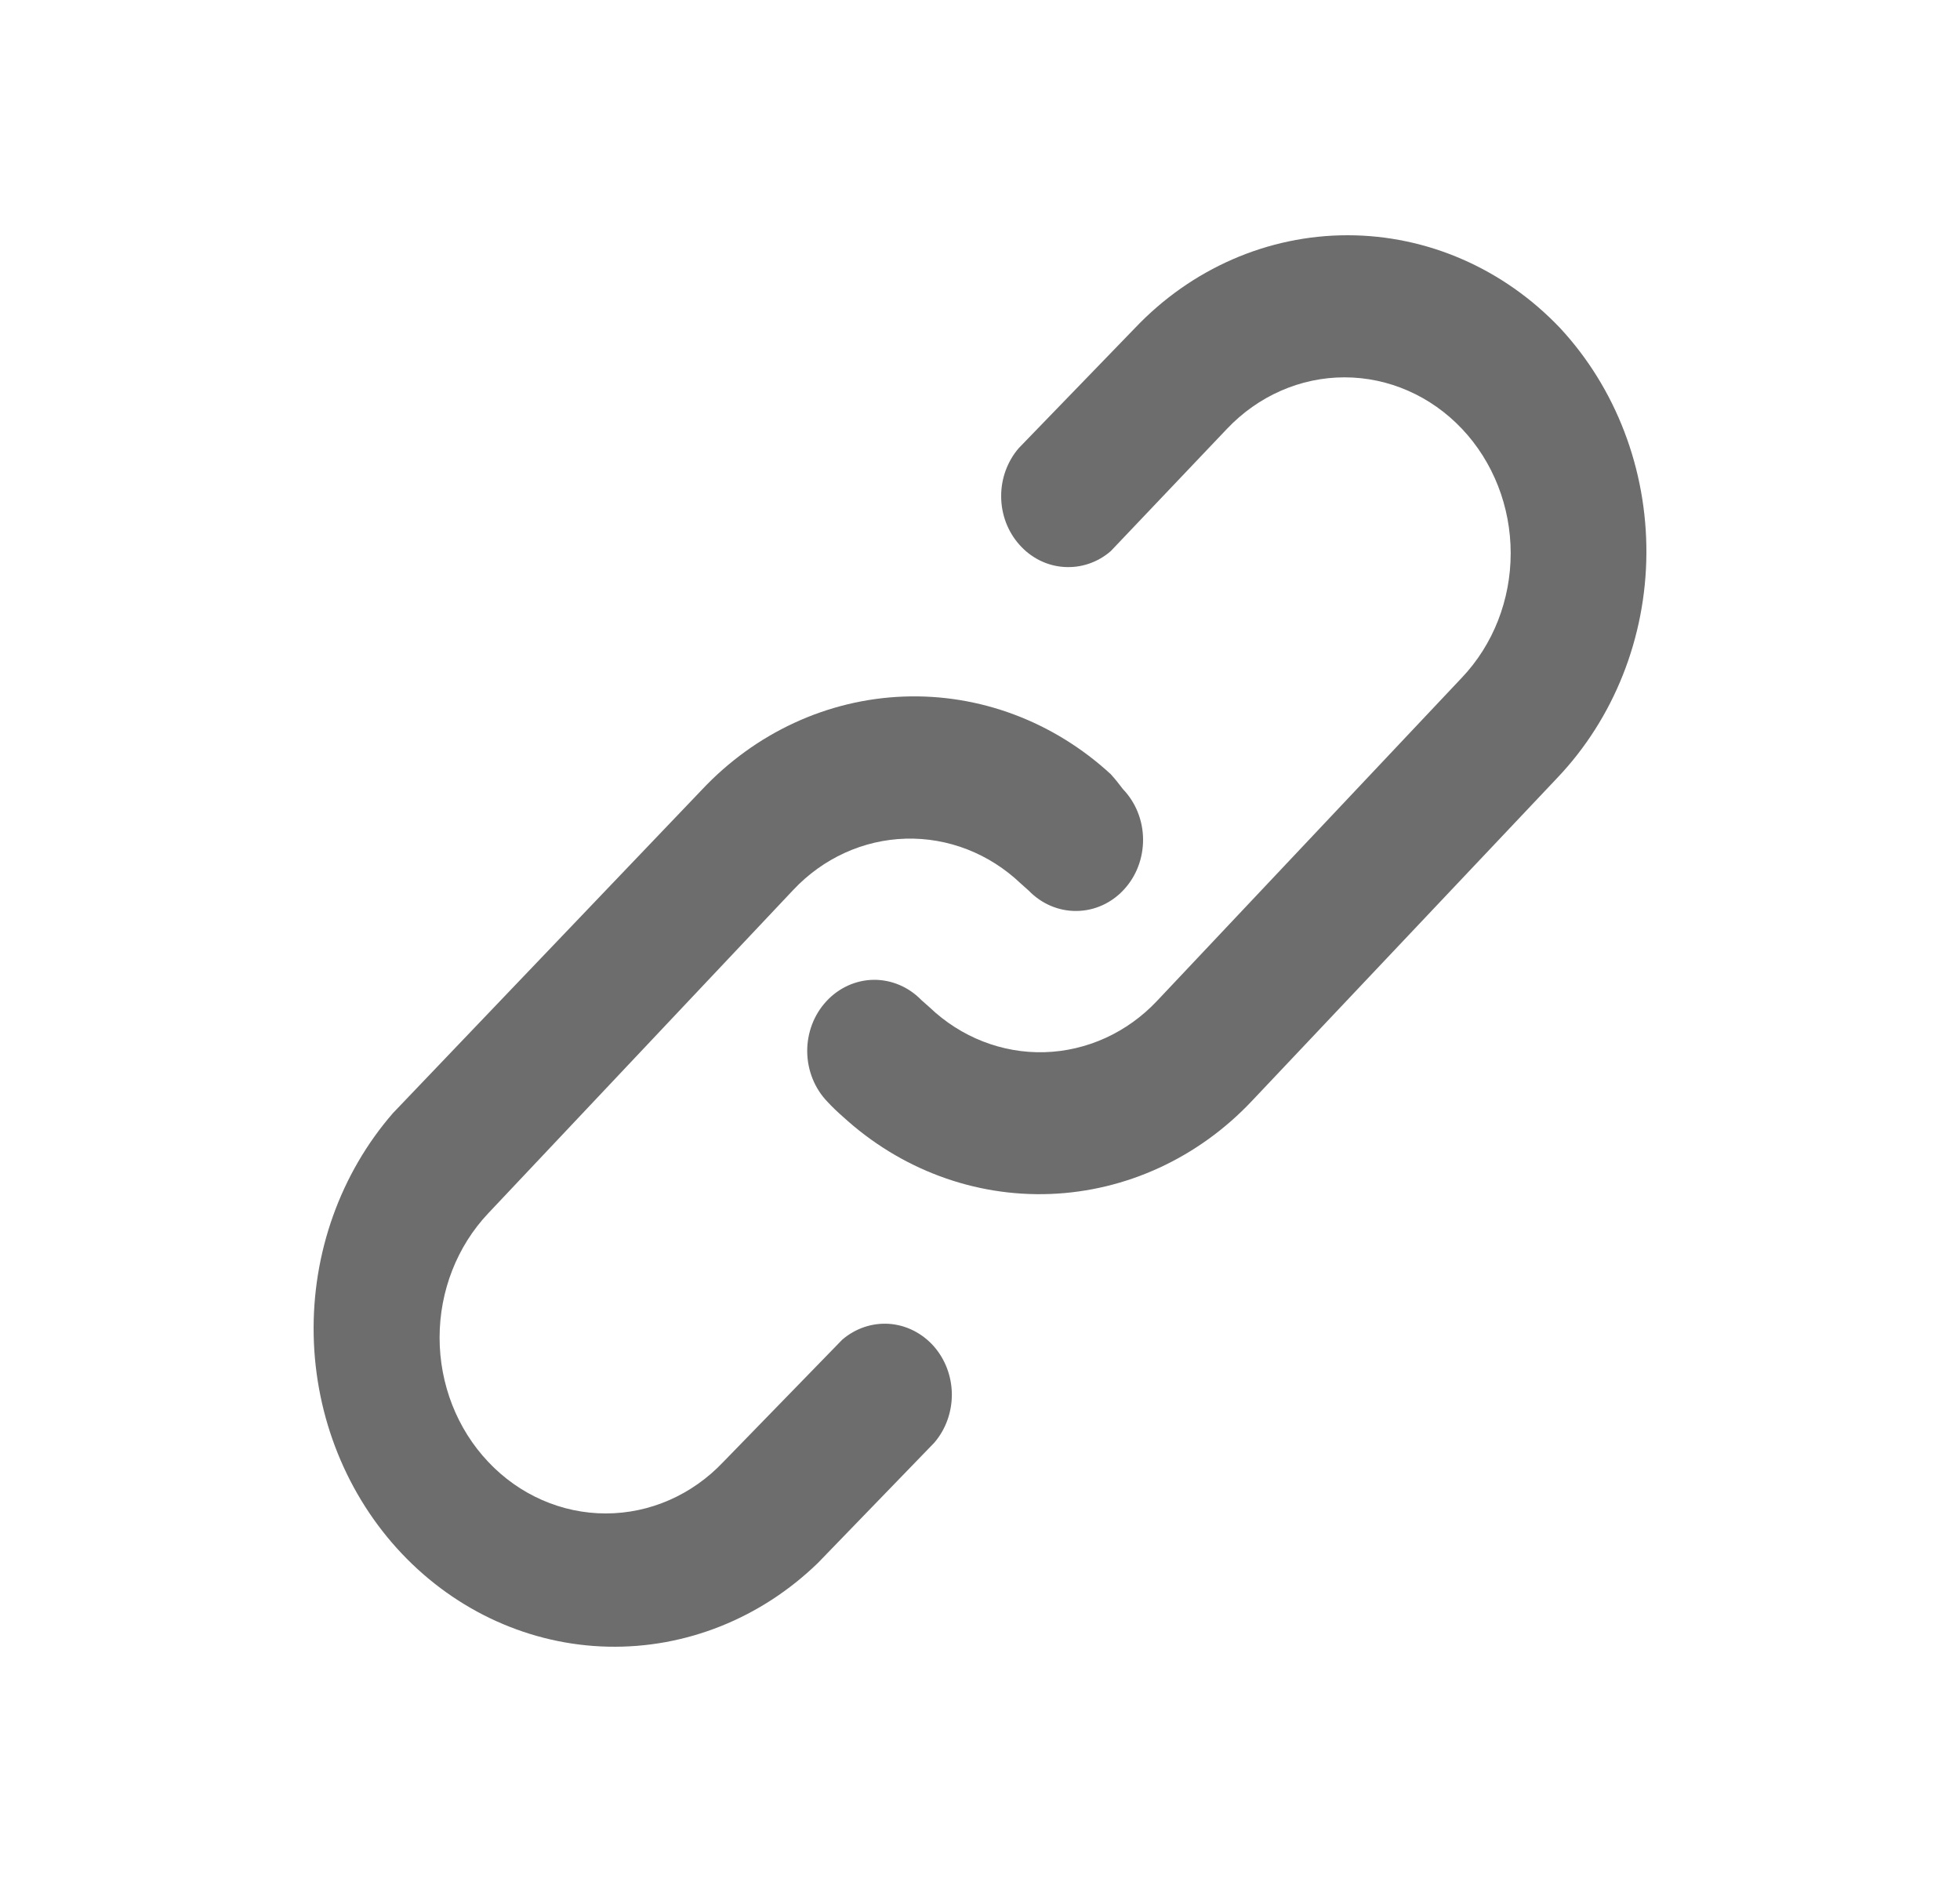
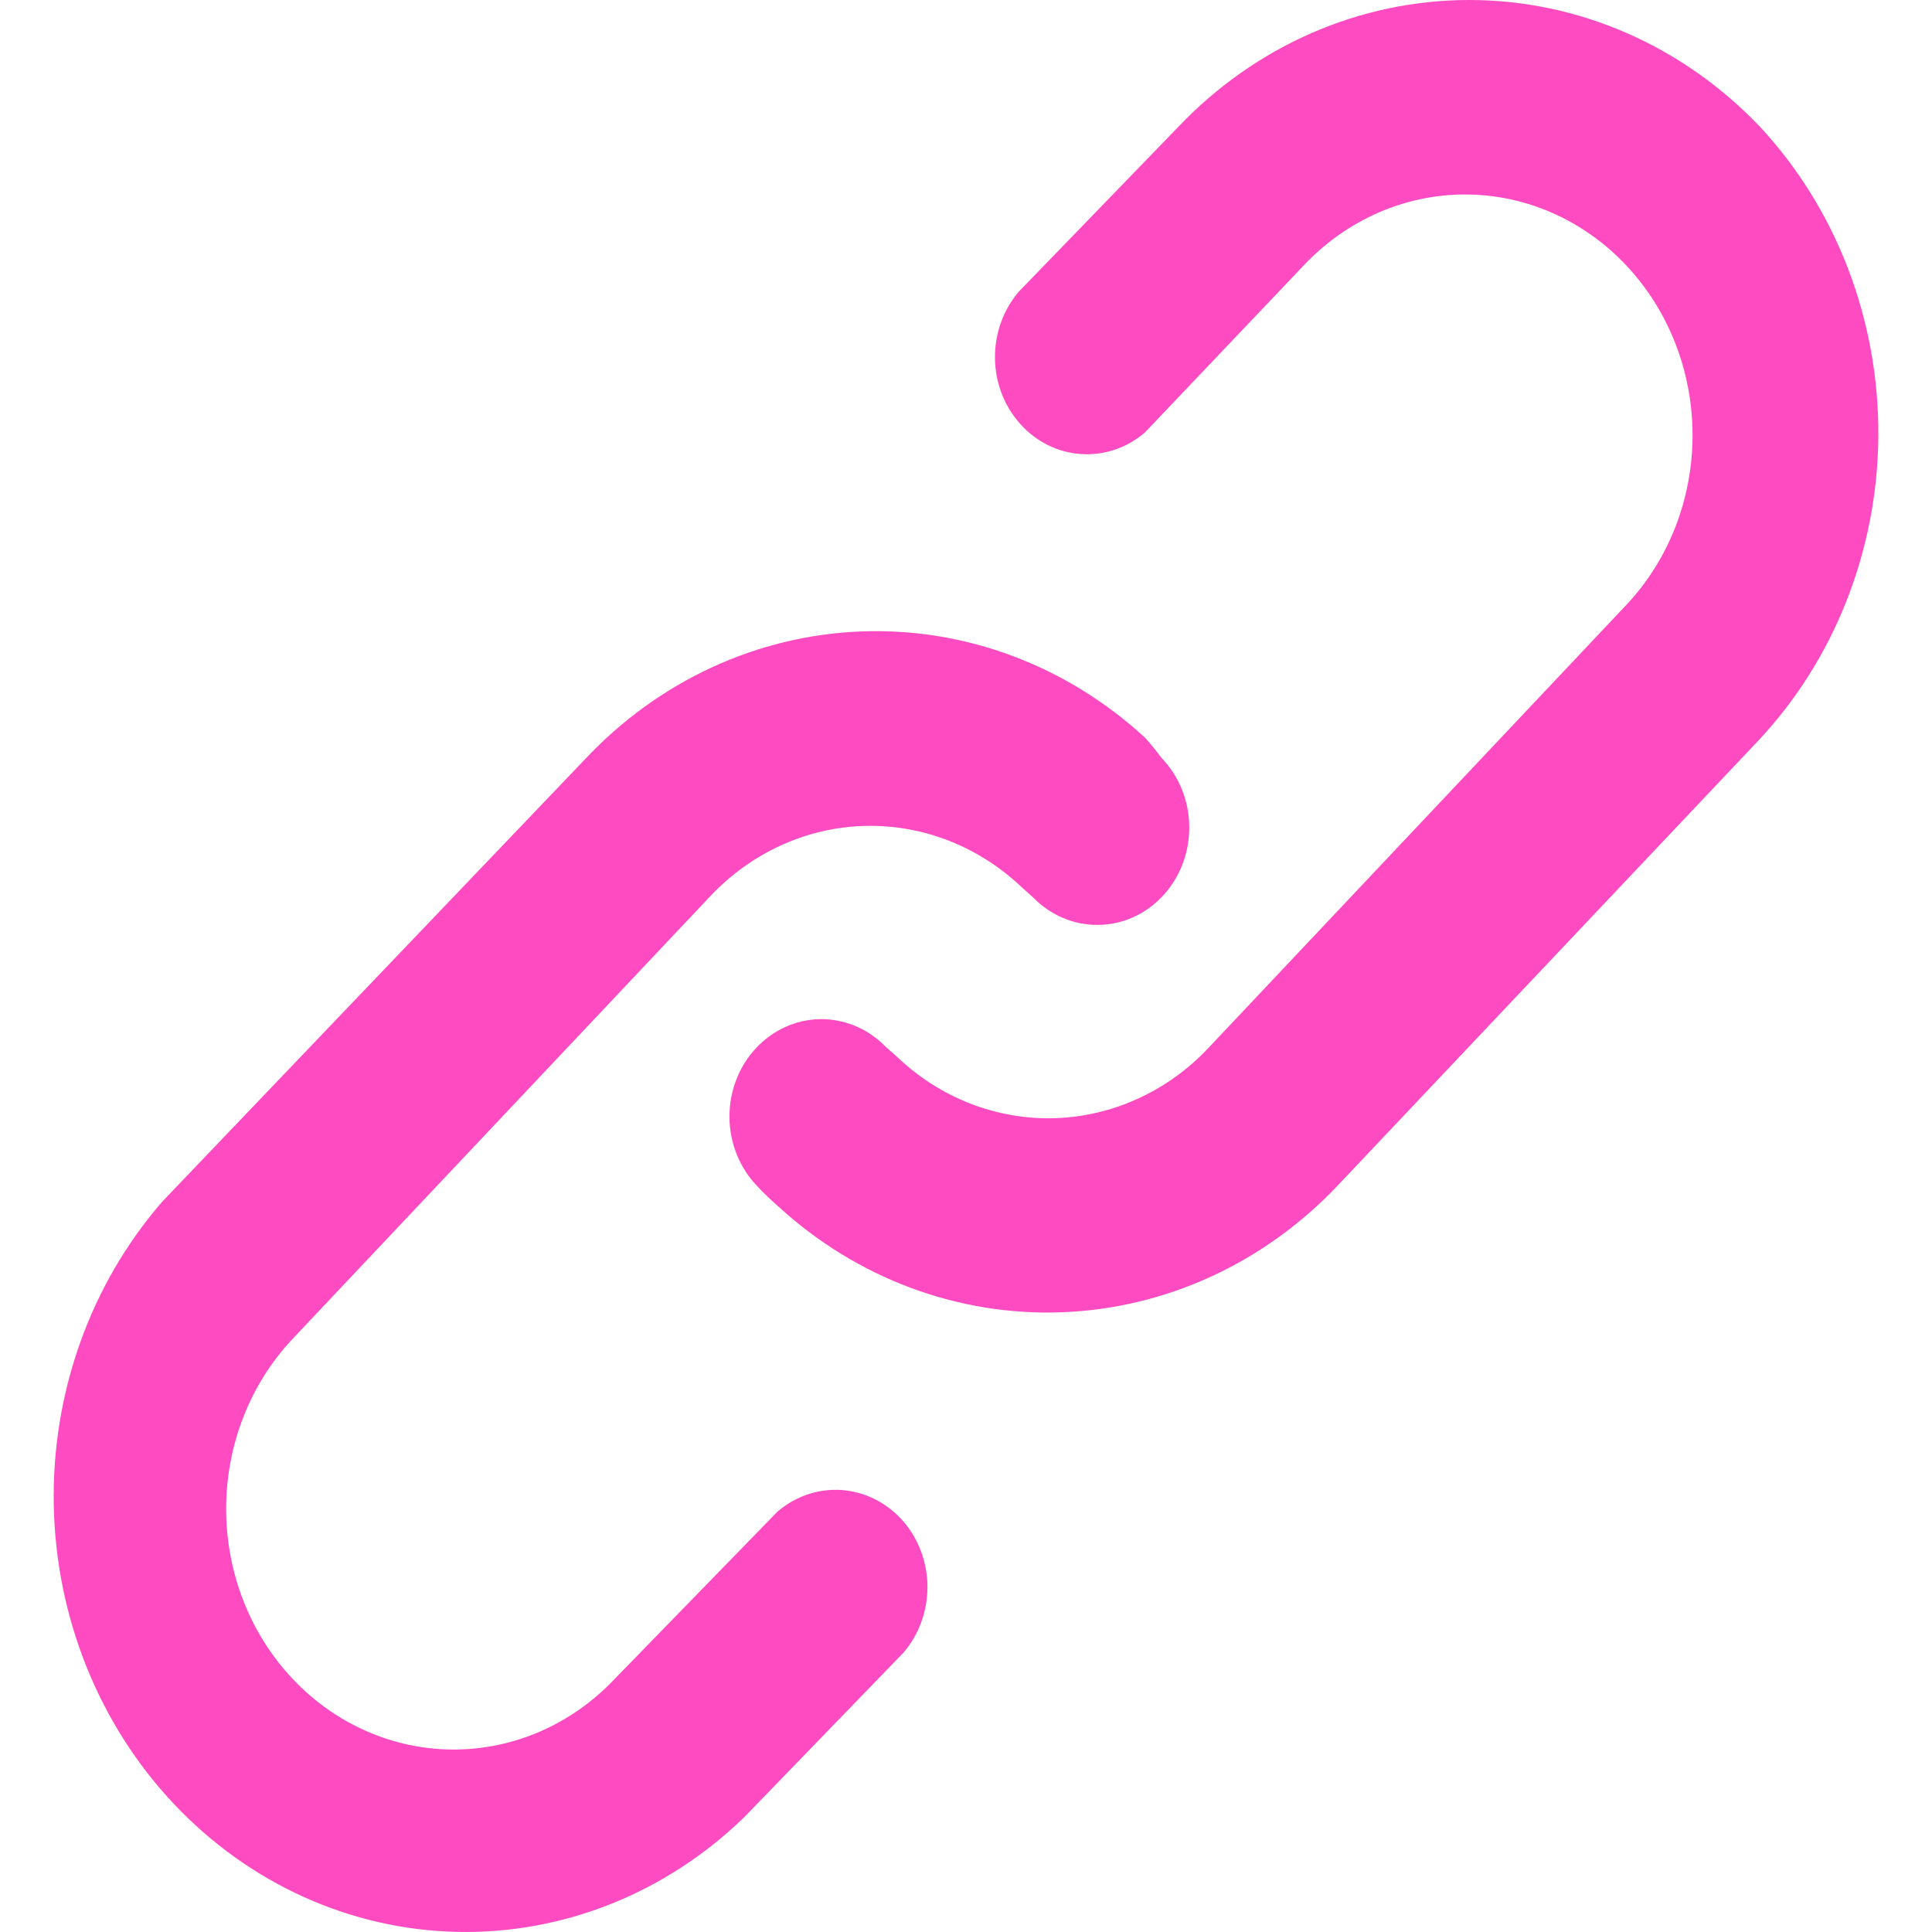
- <svg xmlns="http://www.w3.org/2000/svg" width="25" height="24" viewBox="0 0 25 24" fill="none">
-   <path d="M10.742 17.085L9.226 18.643C8.828 19.064 8.289 19.3 7.727 19.3C7.165 19.3 6.625 19.064 6.228 18.643C5.83 18.223 5.607 17.652 5.607 17.058C5.607 16.463 5.83 15.893 6.228 15.472L10.117 11.35C10.498 10.944 11.013 10.71 11.553 10.695C12.094 10.68 12.619 10.885 13.021 11.268L13.123 11.359C13.286 11.527 13.505 11.62 13.732 11.617C13.959 11.615 14.177 11.517 14.335 11.345C14.495 11.173 14.582 10.942 14.58 10.701C14.578 10.461 14.485 10.231 14.323 10.063C14.274 9.997 14.223 9.934 14.168 9.873C13.437 9.2 12.492 8.846 11.523 8.883C10.554 8.92 9.635 9.345 8.952 10.072L5.012 14.195C4.342 14.966 3.98 15.98 4.001 17.027C4.022 18.073 4.424 19.071 5.124 19.811C5.824 20.551 6.767 20.977 7.756 20.999C8.746 21.021 9.705 20.638 10.434 19.93L11.916 18.399C12.062 18.23 12.142 18.009 12.141 17.78C12.139 17.551 12.056 17.331 11.907 17.164C11.758 16.998 11.555 16.897 11.339 16.882C11.123 16.868 10.91 16.94 10.742 17.085ZM19.899 4.183C19.178 3.425 18.204 3 17.188 3C16.172 3 15.197 3.425 14.477 4.183L12.995 5.714C12.849 5.883 12.768 6.104 12.77 6.333C12.771 6.562 12.855 6.782 13.004 6.948C13.152 7.115 13.355 7.216 13.571 7.23C13.787 7.245 14.001 7.173 14.168 7.028L15.65 5.469C16.048 5.049 16.587 4.812 17.149 4.812C17.712 4.812 18.251 5.049 18.648 5.469C19.046 5.89 19.269 6.46 19.269 7.055C19.269 7.65 19.046 8.22 18.648 8.64L14.759 12.763C14.378 13.168 13.864 13.402 13.323 13.418C12.783 13.433 12.257 13.228 11.856 12.845L11.753 12.754C11.591 12.586 11.371 12.493 11.144 12.495C10.917 12.498 10.7 12.596 10.541 12.768C10.382 12.939 10.294 13.171 10.296 13.411C10.299 13.652 10.391 13.881 10.554 14.05C10.616 14.117 10.682 14.18 10.751 14.24C11.483 14.911 12.428 15.263 13.396 15.226C14.364 15.189 15.283 14.766 15.967 14.041L19.865 9.918C20.585 9.161 20.994 8.132 21 7.058C21.006 5.983 20.611 4.95 19.899 4.183Z" fill="#6D6D6D" />
+ <svg xmlns="http://www.w3.org/2000/svg" width="18" height="18" viewBox="0 0 18 18" fill="none">
+   <path d="M7.242 14.085L5.726 15.643C5.328 16.064 4.789 16.3 4.227 16.3C3.665 16.3 3.125 16.064 2.728 15.643C2.33 15.223 2.107 14.652 2.107 14.058C2.107 13.463 2.33 12.893 2.728 12.472L6.617 8.35C6.999 7.945 7.513 7.71 8.053 7.695C8.594 7.68 9.119 7.885 9.521 8.268L9.623 8.359C9.786 8.527 10.005 8.62 10.232 8.617C10.459 8.615 10.677 8.517 10.835 8.345C10.995 8.173 11.082 7.942 11.08 7.701C11.078 7.461 10.985 7.231 10.823 7.063C10.774 6.997 10.723 6.934 10.668 6.873C9.937 6.2 8.992 5.846 8.023 5.883C7.054 5.92 6.135 6.345 5.452 7.072L1.512 11.195C0.842 11.966 0.48 12.98 0.501 14.027C0.522 15.073 0.924 16.071 1.624 16.811C2.324 17.551 3.267 17.977 4.256 17.999C5.246 18.021 6.205 17.638 6.934 16.93L8.416 15.399C8.562 15.23 8.642 15.009 8.641 14.78C8.639 14.551 8.556 14.331 8.407 14.164C8.258 13.998 8.055 13.897 7.839 13.882C7.623 13.868 7.41 13.94 7.242 14.085ZM16.399 1.183C15.678 0.425 14.704 0 13.688 0C12.672 0 11.697 0.425 10.977 1.183L9.495 2.714C9.349 2.883 9.268 3.104 9.27 3.333C9.271 3.562 9.355 3.782 9.504 3.948C9.652 4.115 9.855 4.216 10.071 4.23C10.287 4.245 10.501 4.173 10.668 4.028L12.15 2.469C12.548 2.049 13.087 1.812 13.649 1.812C14.212 1.812 14.751 2.049 15.148 2.469C15.546 2.89 15.769 3.46 15.769 4.055C15.769 4.65 15.546 5.22 15.148 5.64L11.259 9.763C10.878 10.168 10.364 10.402 9.823 10.418C9.282 10.433 8.757 10.228 8.356 9.845L8.253 9.754C8.09 9.586 7.872 9.493 7.644 9.495C7.417 9.498 7.2 9.596 7.041 9.768C6.882 9.939 6.794 10.171 6.796 10.411C6.799 10.652 6.891 10.881 7.054 11.05C7.116 11.117 7.182 11.18 7.251 11.24C7.983 11.911 8.928 12.263 9.896 12.226C10.864 12.189 11.783 11.766 12.467 11.041L16.365 6.918C17.085 6.161 17.494 5.132 17.5 4.058C17.506 2.983 17.111 1.95 16.399 1.183Z" fill="#FF4BC1" />
</svg>
